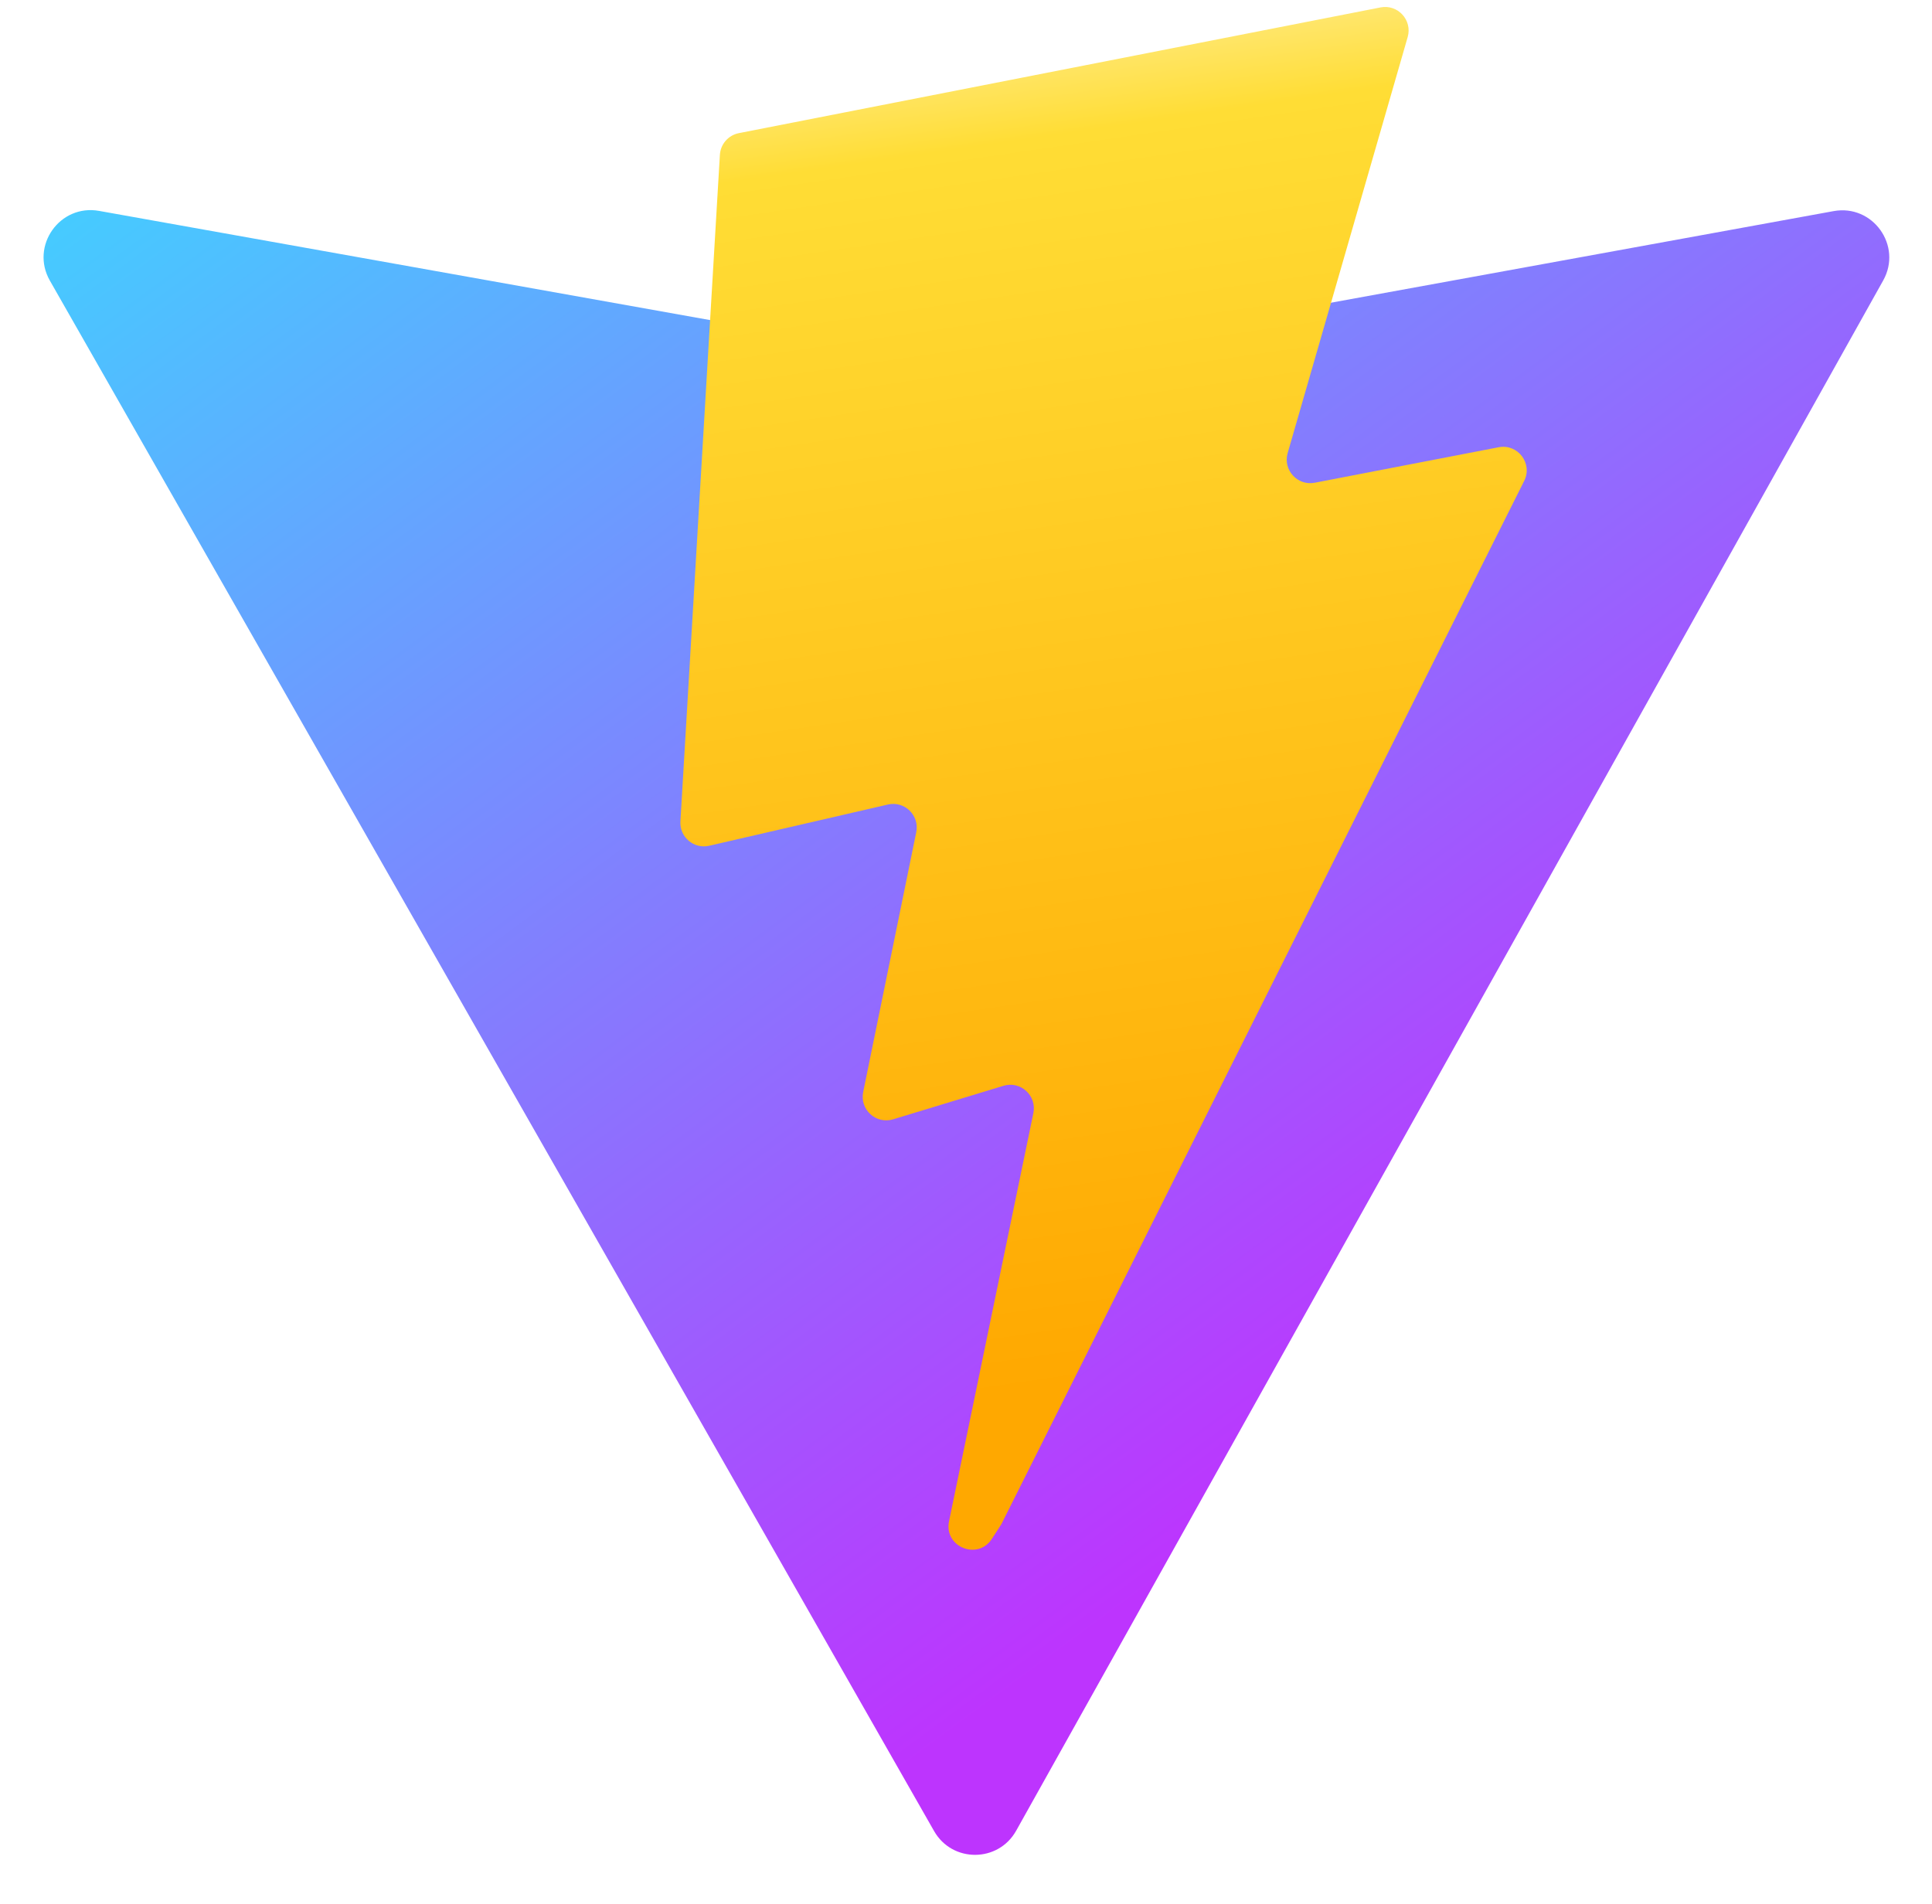
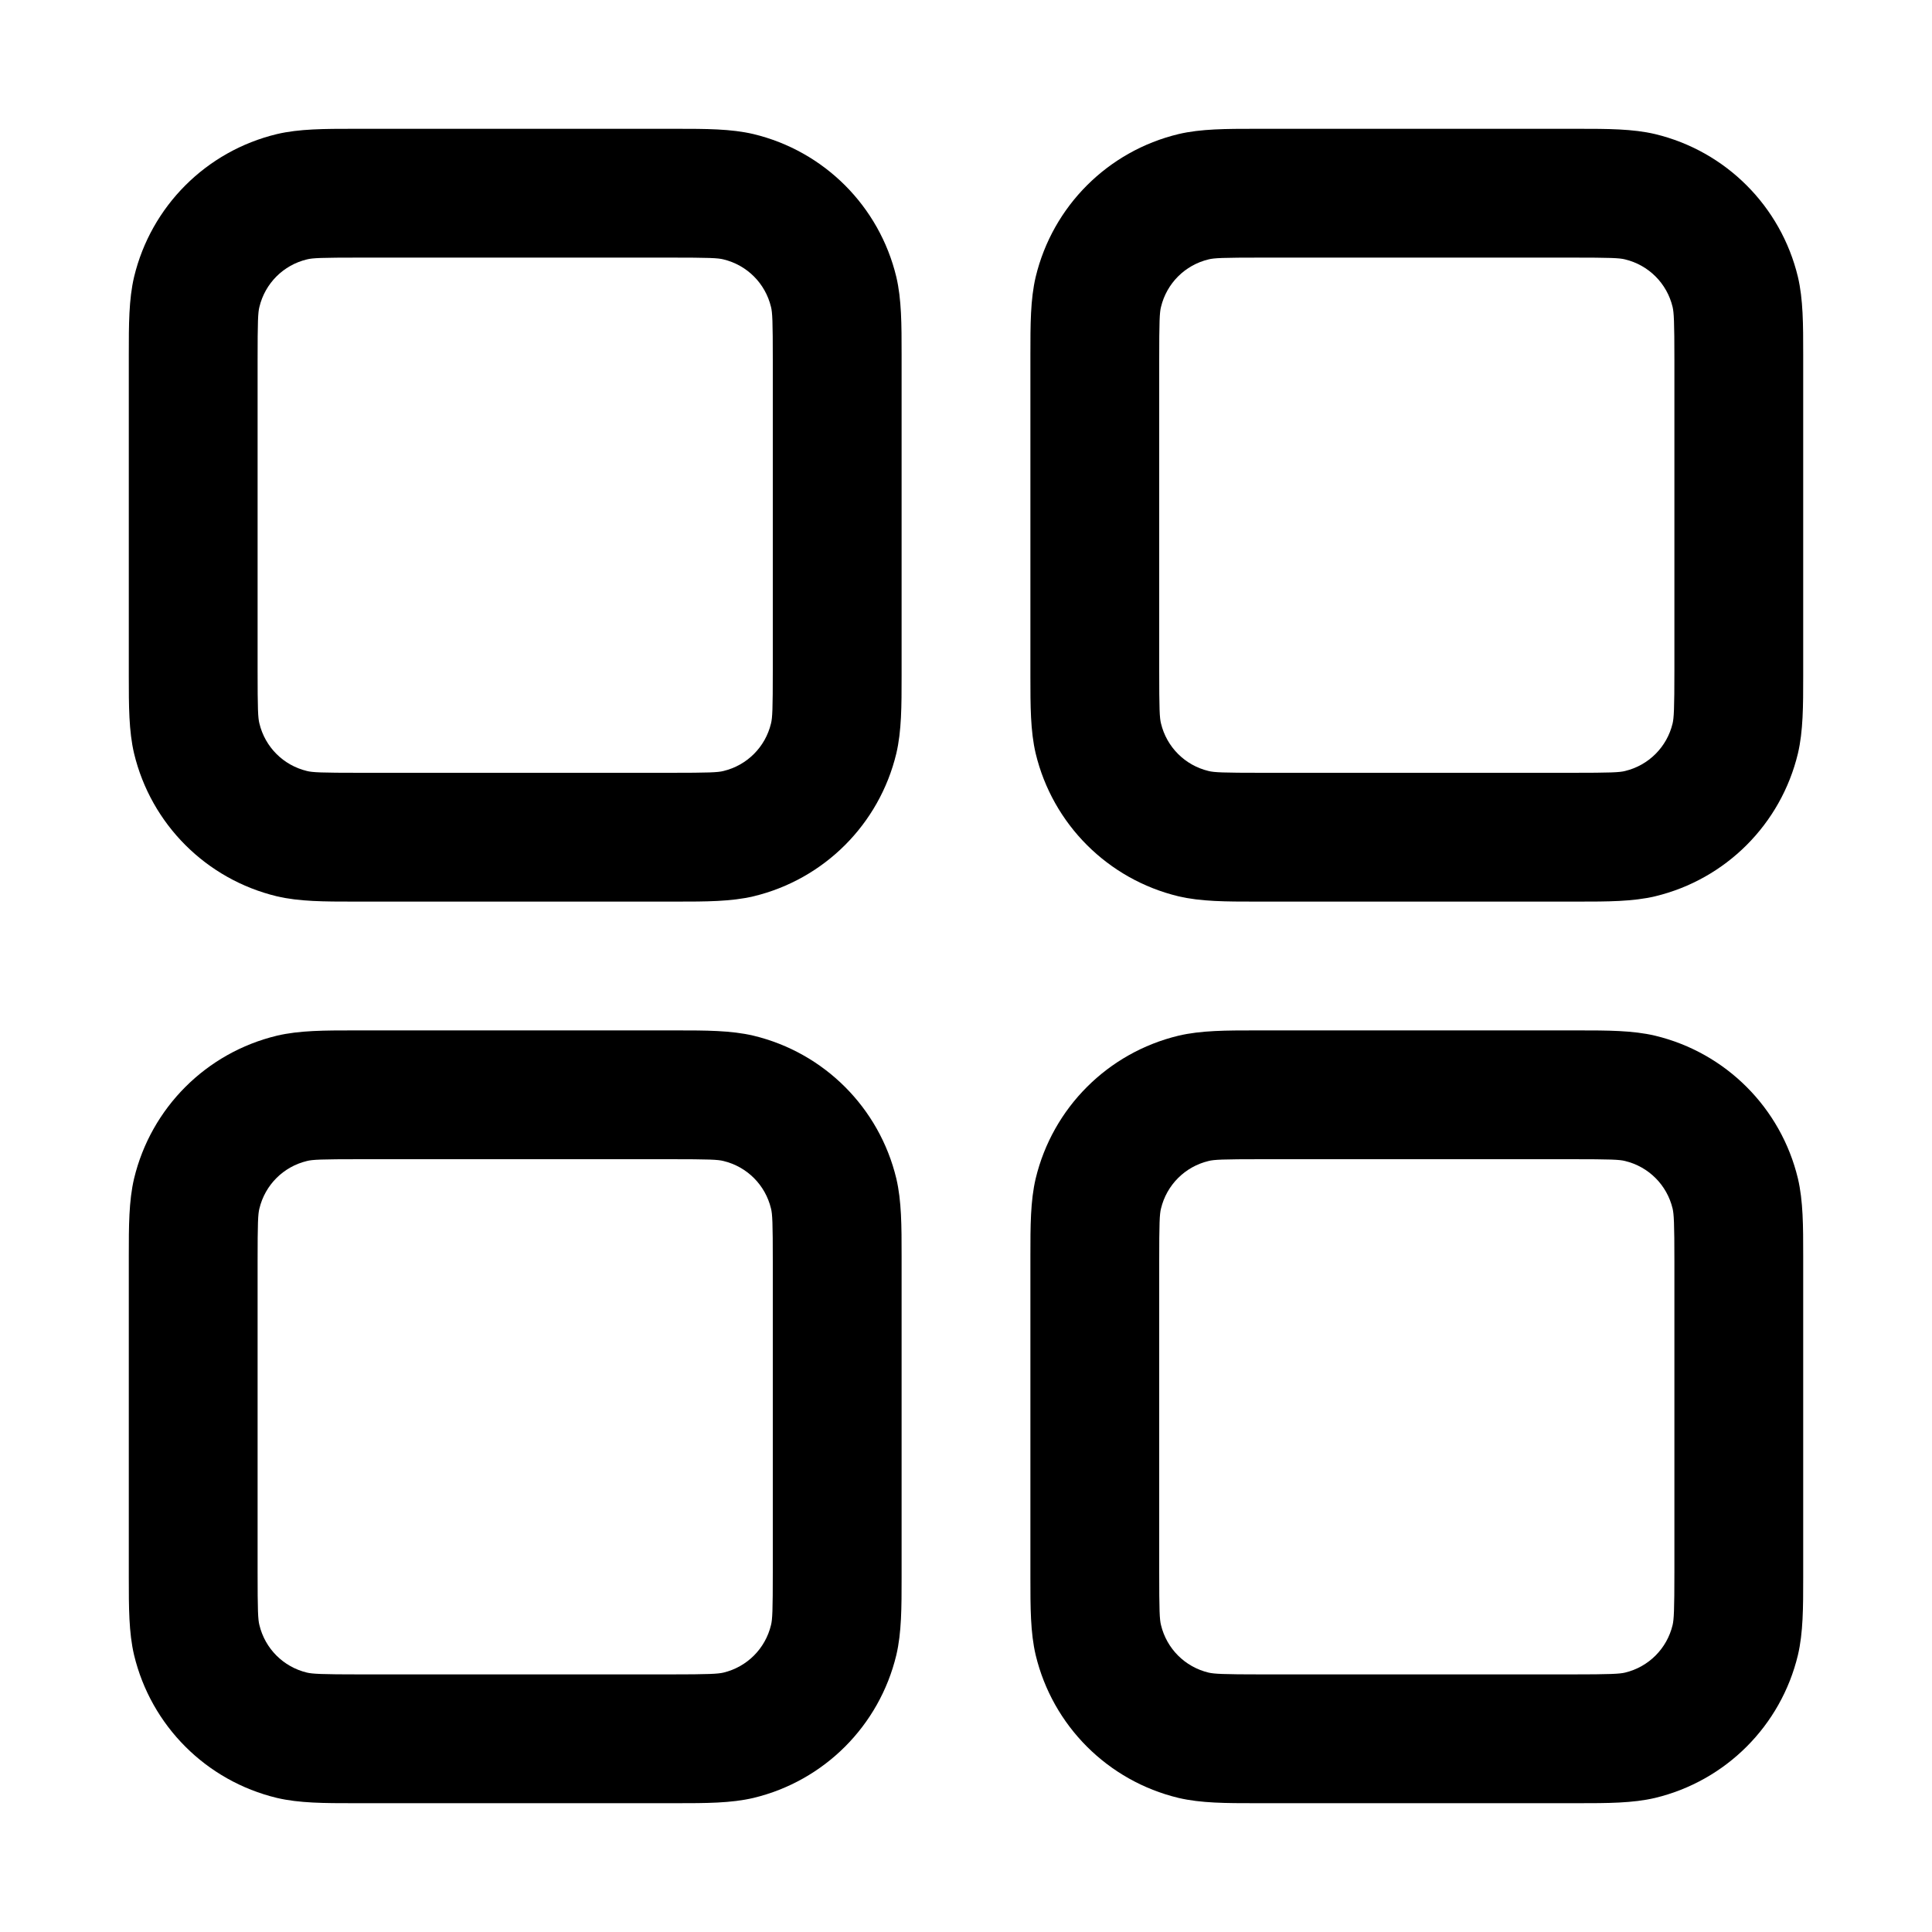
- <svg xmlns="http://www.w3.org/2000/svg" width="410" height="404" viewBox="0 0 410 404" fill="none">
-   <path d="M399.641 59.525L215.643 388.545C211.844 395.338 202.084 395.378 198.228 388.618L10.582 59.556C6.381 52.19 12.68 43.267 21.028 44.759L205.223 77.682C206.398 77.892 207.601 77.89 208.776 77.676L389.119 44.806C397.439 43.289 403.768 52.143 399.641 59.525Z" fill="url(#paint0_linear)" />
-   <path d="M292.965 1.574L156.801 28.255C154.563 28.694 152.906 30.59 152.771 32.866L144.395 174.33C144.198 177.662 147.258 180.248 150.51 179.498L188.42 170.749C191.967 169.931 195.172 173.055 194.443 176.622L183.18 231.775C182.422 235.487 185.907 238.661 189.532 237.56L212.947 230.446C216.577 229.344 220.065 232.527 219.297 236.242L201.398 322.875C200.278 328.294 207.486 331.249 210.492 326.603L212.5 323.5L323.454 102.072C325.312 98.365 322.108 94.137 318.036 94.923L279.014 102.454C275.347 103.161 272.227 99.746 273.262 96.158L298.731 7.867C299.767 4.273 296.636 0.855 292.965 1.574Z" fill="url(#paint1_linear)" />
-   <defs>
-     <linearGradient id="paint0_linear" x1="6" y1="33" x2="235" y2="344" gradientUnits="userSpaceOnUse">
-       <stop stop-color="#41D1FF" />
-       <stop offset="1" stop-color="#BD34FE" />
-     </linearGradient>
-     <linearGradient id="paint1_linear" x1="194.651" y1="8.818" x2="236.076" y2="292.989" gradientUnits="userSpaceOnUse">
-       <stop stop-color="#FFEA83" />
-       <stop offset="0.083" stop-color="#FFDD35" />
-       <stop offset="1" stop-color="#FFA800" />
-     </linearGradient>
-   </defs>
+ <svg xmlns="http://www.w3.org/2000/svg" width="15" height="15" viewBox="0 0 15 15" fill="none">
+   <path fill-rule="evenodd" clip-rule="evenodd" d="M2.8 1L2.75 1C2.521 1 2.324 1 2.15 1.041C1.601 1.173 1.173 1.601 1.041 2.15C1 2.324 1 2.521 1 2.75L1 2.8V5.2L1 5.25C1 5.479 1 5.676 1.041 5.85C1.173 6.399 1.601 6.827 2.15 6.959C2.324 7 2.521 7 2.75 7L2.8 7H5.2L5.25 7C5.479 7 5.676 7 5.85 6.959C6.399 6.827 6.827 6.399 6.959 5.85C7 5.676 7 5.479 7 5.25L7 5.2V2.8L7 2.75C7 2.521 7 2.324 6.959 2.15C6.827 1.601 6.399 1.173 5.85 1.041C5.676 1 5.479 1 5.25 1L5.2 1H2.8ZM2.383 2.014C2.426 2.003 2.492 2 2.8 2H5.2C5.508 2 5.574 2.003 5.617 2.014C5.8 2.058 5.942 2.2 5.986 2.383C5.997 2.426 6 2.492 6 2.8V5.2C6 5.508 5.997 5.574 5.986 5.617C5.942 5.8 5.8 5.942 5.617 5.986C5.574 5.997 5.508 6 5.2 6H2.8C2.492 6 2.426 5.997 2.383 5.986C2.2 5.942 2.058 5.8 2.014 5.617C2.003 5.574 2 5.508 2 5.2V2.8C2 2.492 2.003 2.426 2.014 2.383C2.058 2.2 2.2 2.058 2.383 2.014ZM9.8 1L9.75 1C9.521 1 9.324 1 9.15 1.041C8.601 1.173 8.173 1.601 8.041 2.15C8 2.324 8 2.521 8 2.75L8 2.8V5.2L8 5.25C8 5.479 8 5.676 8.041 5.85C8.173 6.399 8.601 6.827 9.15 6.959C9.324 7 9.521 7 9.75 7L9.8 7H12.2L12.25 7C12.479 7 12.676 7 12.85 6.959C13.399 6.827 13.827 6.399 13.959 5.85C14 5.676 14 5.479 14 5.25L14 5.2V2.8L14 2.75C14 2.521 14 2.324 13.959 2.15C13.827 1.601 13.399 1.173 12.85 1.041C12.676 1 12.479 1 12.25 1L12.2 1H9.8ZM9.383 2.014C9.426 2.003 9.492 2 9.8 2H12.2C12.508 2 12.574 2.003 12.617 2.014C12.8 2.058 12.942 2.2 12.986 2.383C12.996 2.426 13 2.492 13 2.8V5.2C13 5.508 12.996 5.574 12.986 5.617C12.942 5.8 12.8 5.942 12.617 5.986C12.574 5.997 12.508 6 12.2 6H9.8C9.492 6 9.426 5.997 9.383 5.986C9.2 5.942 9.058 5.8 9.014 5.617C9.003 5.574 9 5.508 9 5.2V2.8C9 2.492 9.003 2.426 9.014 2.383C9.058 2.2 9.2 2.058 9.383 2.014ZM2.75 8L2.8 8H5.2L5.25 8C5.479 8 5.676 8 5.85 8.041C6.399 8.173 6.827 8.601 6.959 9.15C7 9.324 7 9.521 7 9.75L7 9.8V12.2L7 12.25C7 12.479 7 12.676 6.959 12.85C6.827 13.399 6.399 13.827 5.85 13.959C5.676 14 5.479 14 5.25 14L5.2 14H2.8L2.75 14C2.521 14 2.324 14 2.15 13.959C1.601 13.827 1.173 13.399 1.041 12.85C1 12.676 1 12.479 1 12.25L1 12.2V9.8L1 9.75C1 9.521 1 9.324 1.041 9.15C1.173 8.601 1.601 8.173 2.15 8.041C2.324 8 2.521 8 2.75 8ZM2.8 9C2.492 9 2.426 9.003 2.383 9.014C2.2 9.058 2.058 9.2 2.014 9.383C2.003 9.426 2 9.492 2 9.8V12.2C2 12.508 2.003 12.574 2.014 12.617C2.058 12.8 2.2 12.942 2.383 12.986C2.426 12.996 2.492 13 2.8 13H5.2C5.508 13 5.574 12.996 5.617 12.986C5.8 12.942 5.942 12.8 5.986 12.617C5.997 12.574 6 12.508 6 12.2V9.8C6 9.492 5.997 9.426 5.986 9.383C5.942 9.2 5.8 9.058 5.617 9.014C5.574 9.003 5.508 9 5.2 9H2.8ZM9.8 8L9.75 8C9.521 8 9.324 8 9.15 8.041C8.601 8.173 8.173 8.601 8.041 9.15C8 9.324 8 9.521 8 9.75L8 9.8V12.2L8 12.25C8 12.479 8 12.676 8.041 12.85C8.173 13.399 8.601 13.827 9.15 13.959C9.324 14 9.521 14 9.75 14L9.8 14H12.2L12.25 14C12.479 14 12.676 14 12.85 13.959C13.399 13.827 13.827 13.399 13.959 12.85C14 12.676 14 12.479 14 12.25L14 12.2V9.8L14 9.75C14 9.521 14 9.324 13.959 9.15C13.827 8.601 13.399 8.173 12.85 8.041C12.676 8 12.479 8 12.25 8L12.2 8H9.8ZM9.383 9.014C9.426 9.003 9.492 9 9.8 9H12.2C12.508 9 12.574 9.003 12.617 9.014C12.8 9.058 12.942 9.2 12.986 9.383C12.996 9.426 13 9.492 13 9.8V12.2C13 12.508 12.996 12.574 12.986 12.617C12.942 12.8 12.8 12.942 12.617 12.986C12.574 12.996 12.508 13 12.2 13H9.8C9.492 13 9.426 12.996 9.383 12.986C9.2 12.942 9.058 12.8 9.014 12.617C9.003 12.574 9 12.508 9 12.2V9.8C9 9.492 9.003 9.426 9.014 9.383C9.058 9.2 9.2 9.058 9.383 9.014Z" fill="currentColor" />
</svg>
